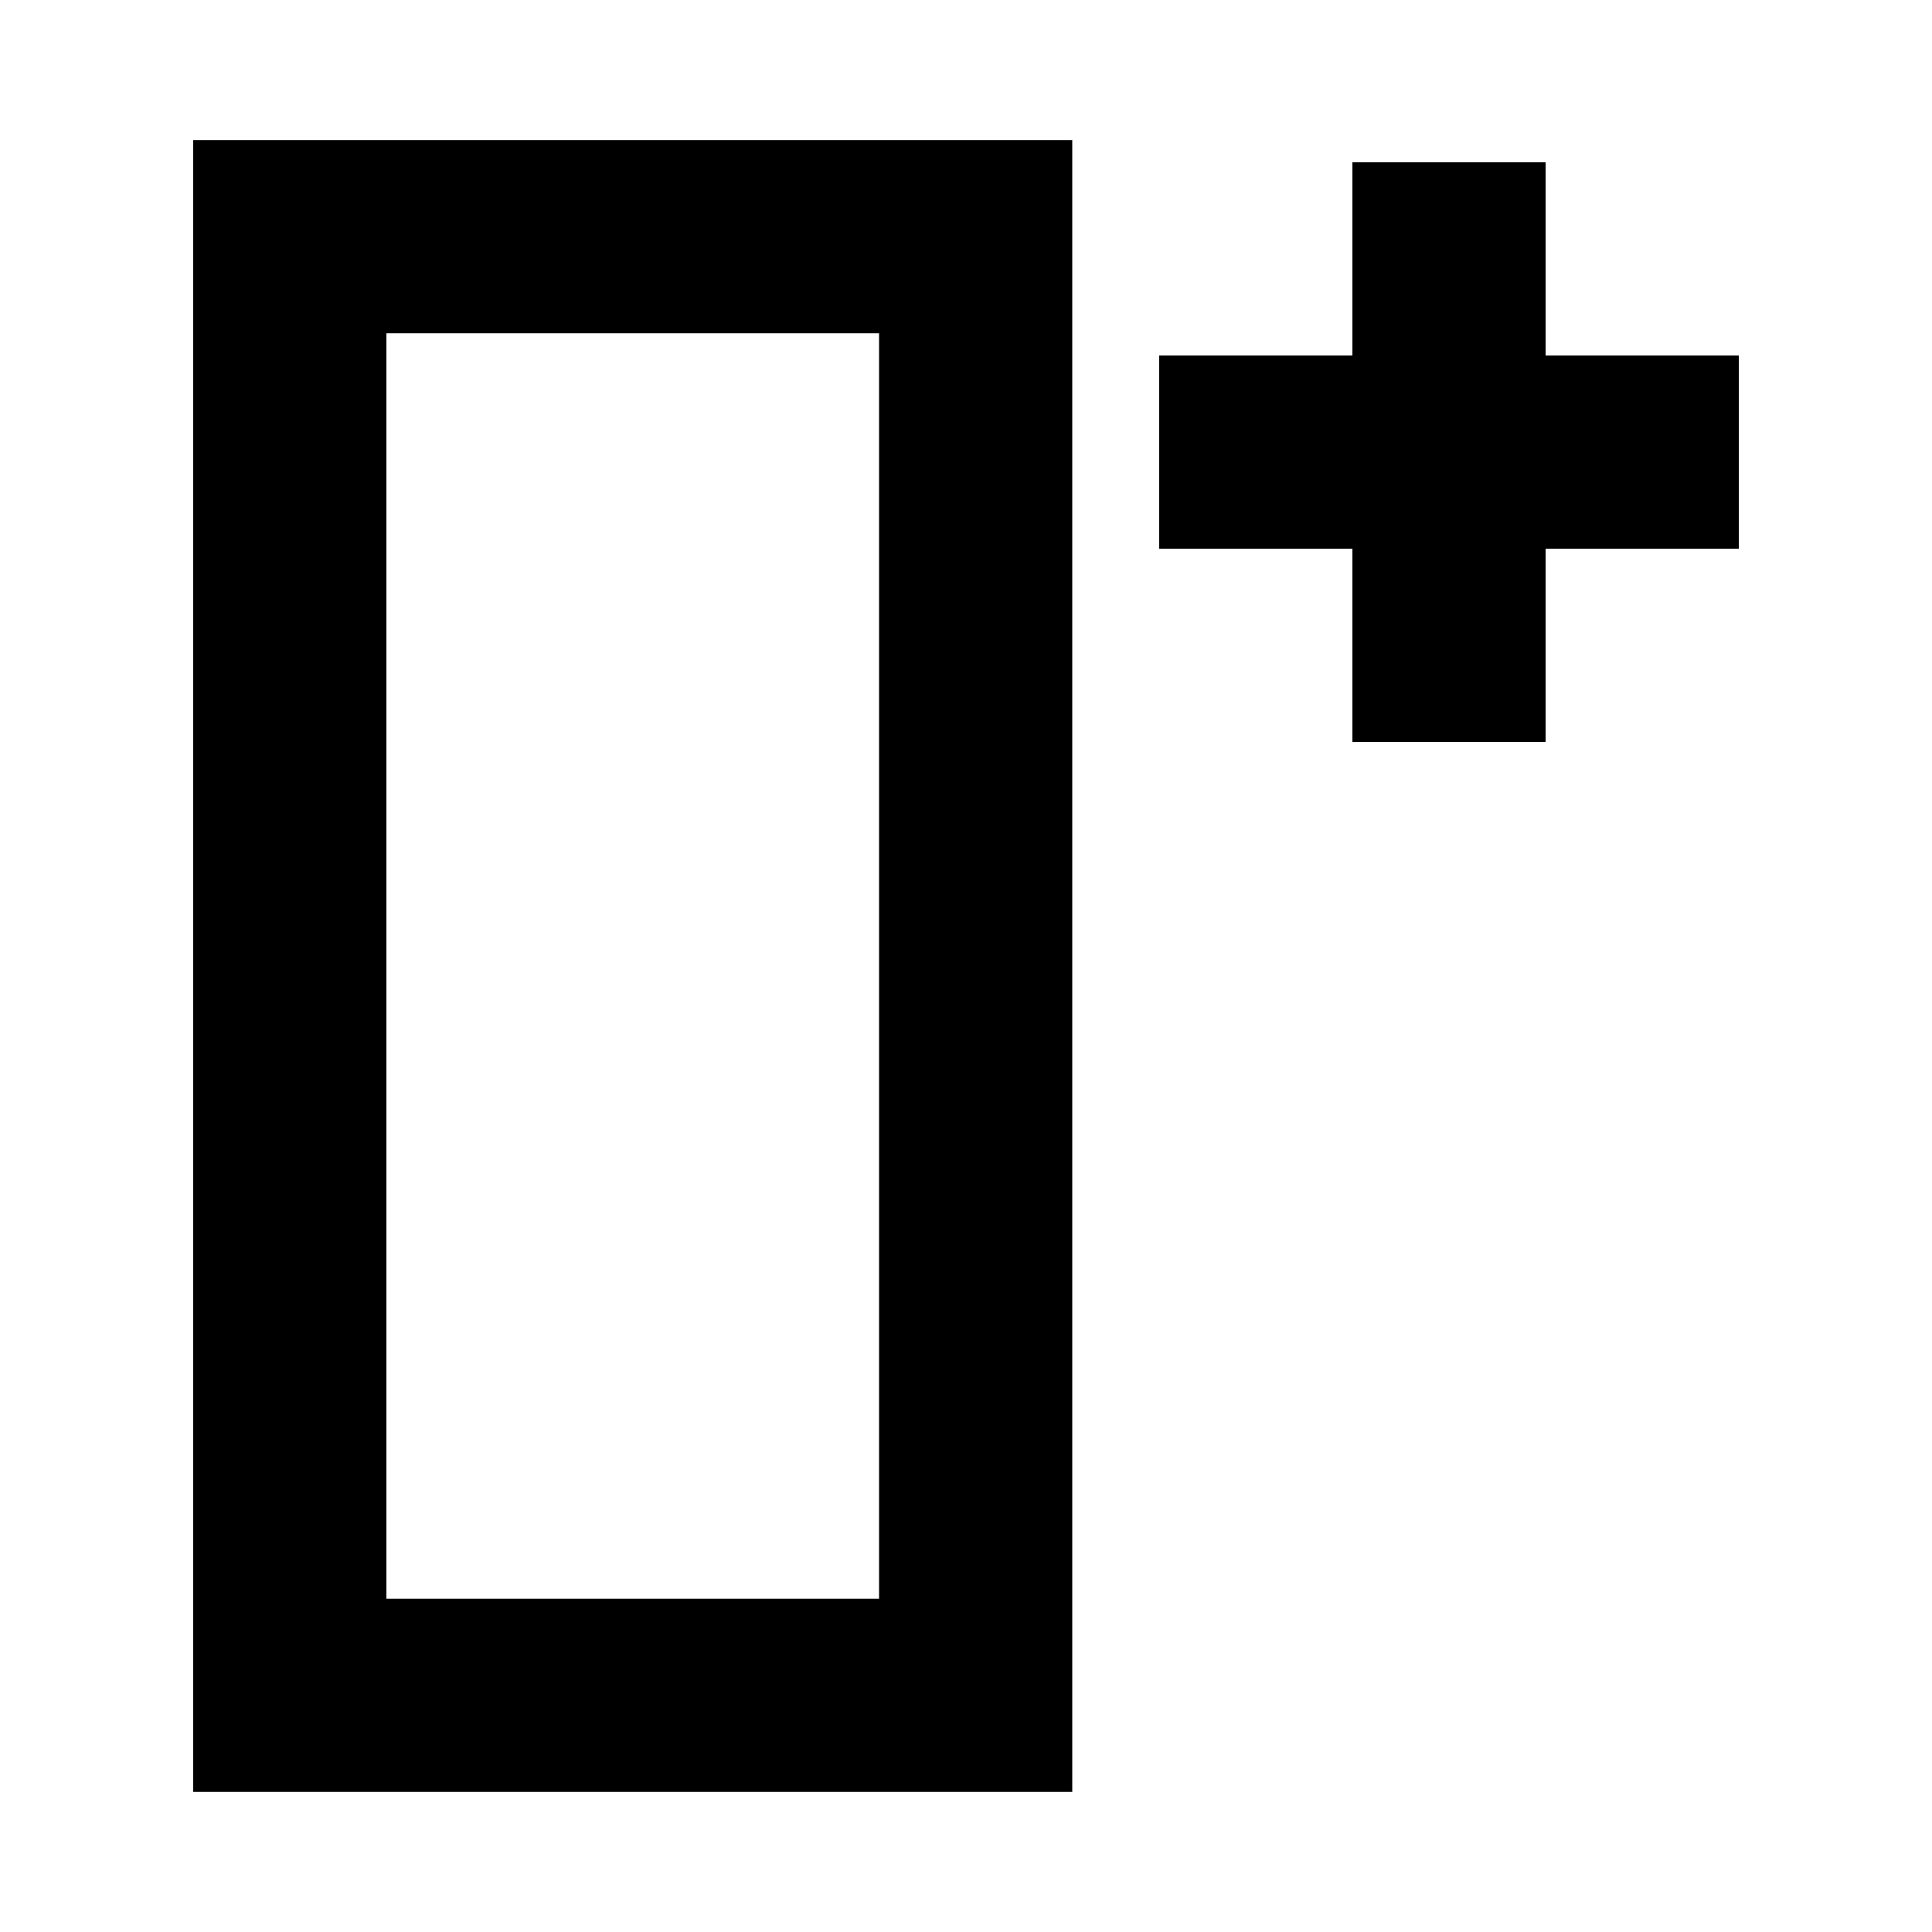
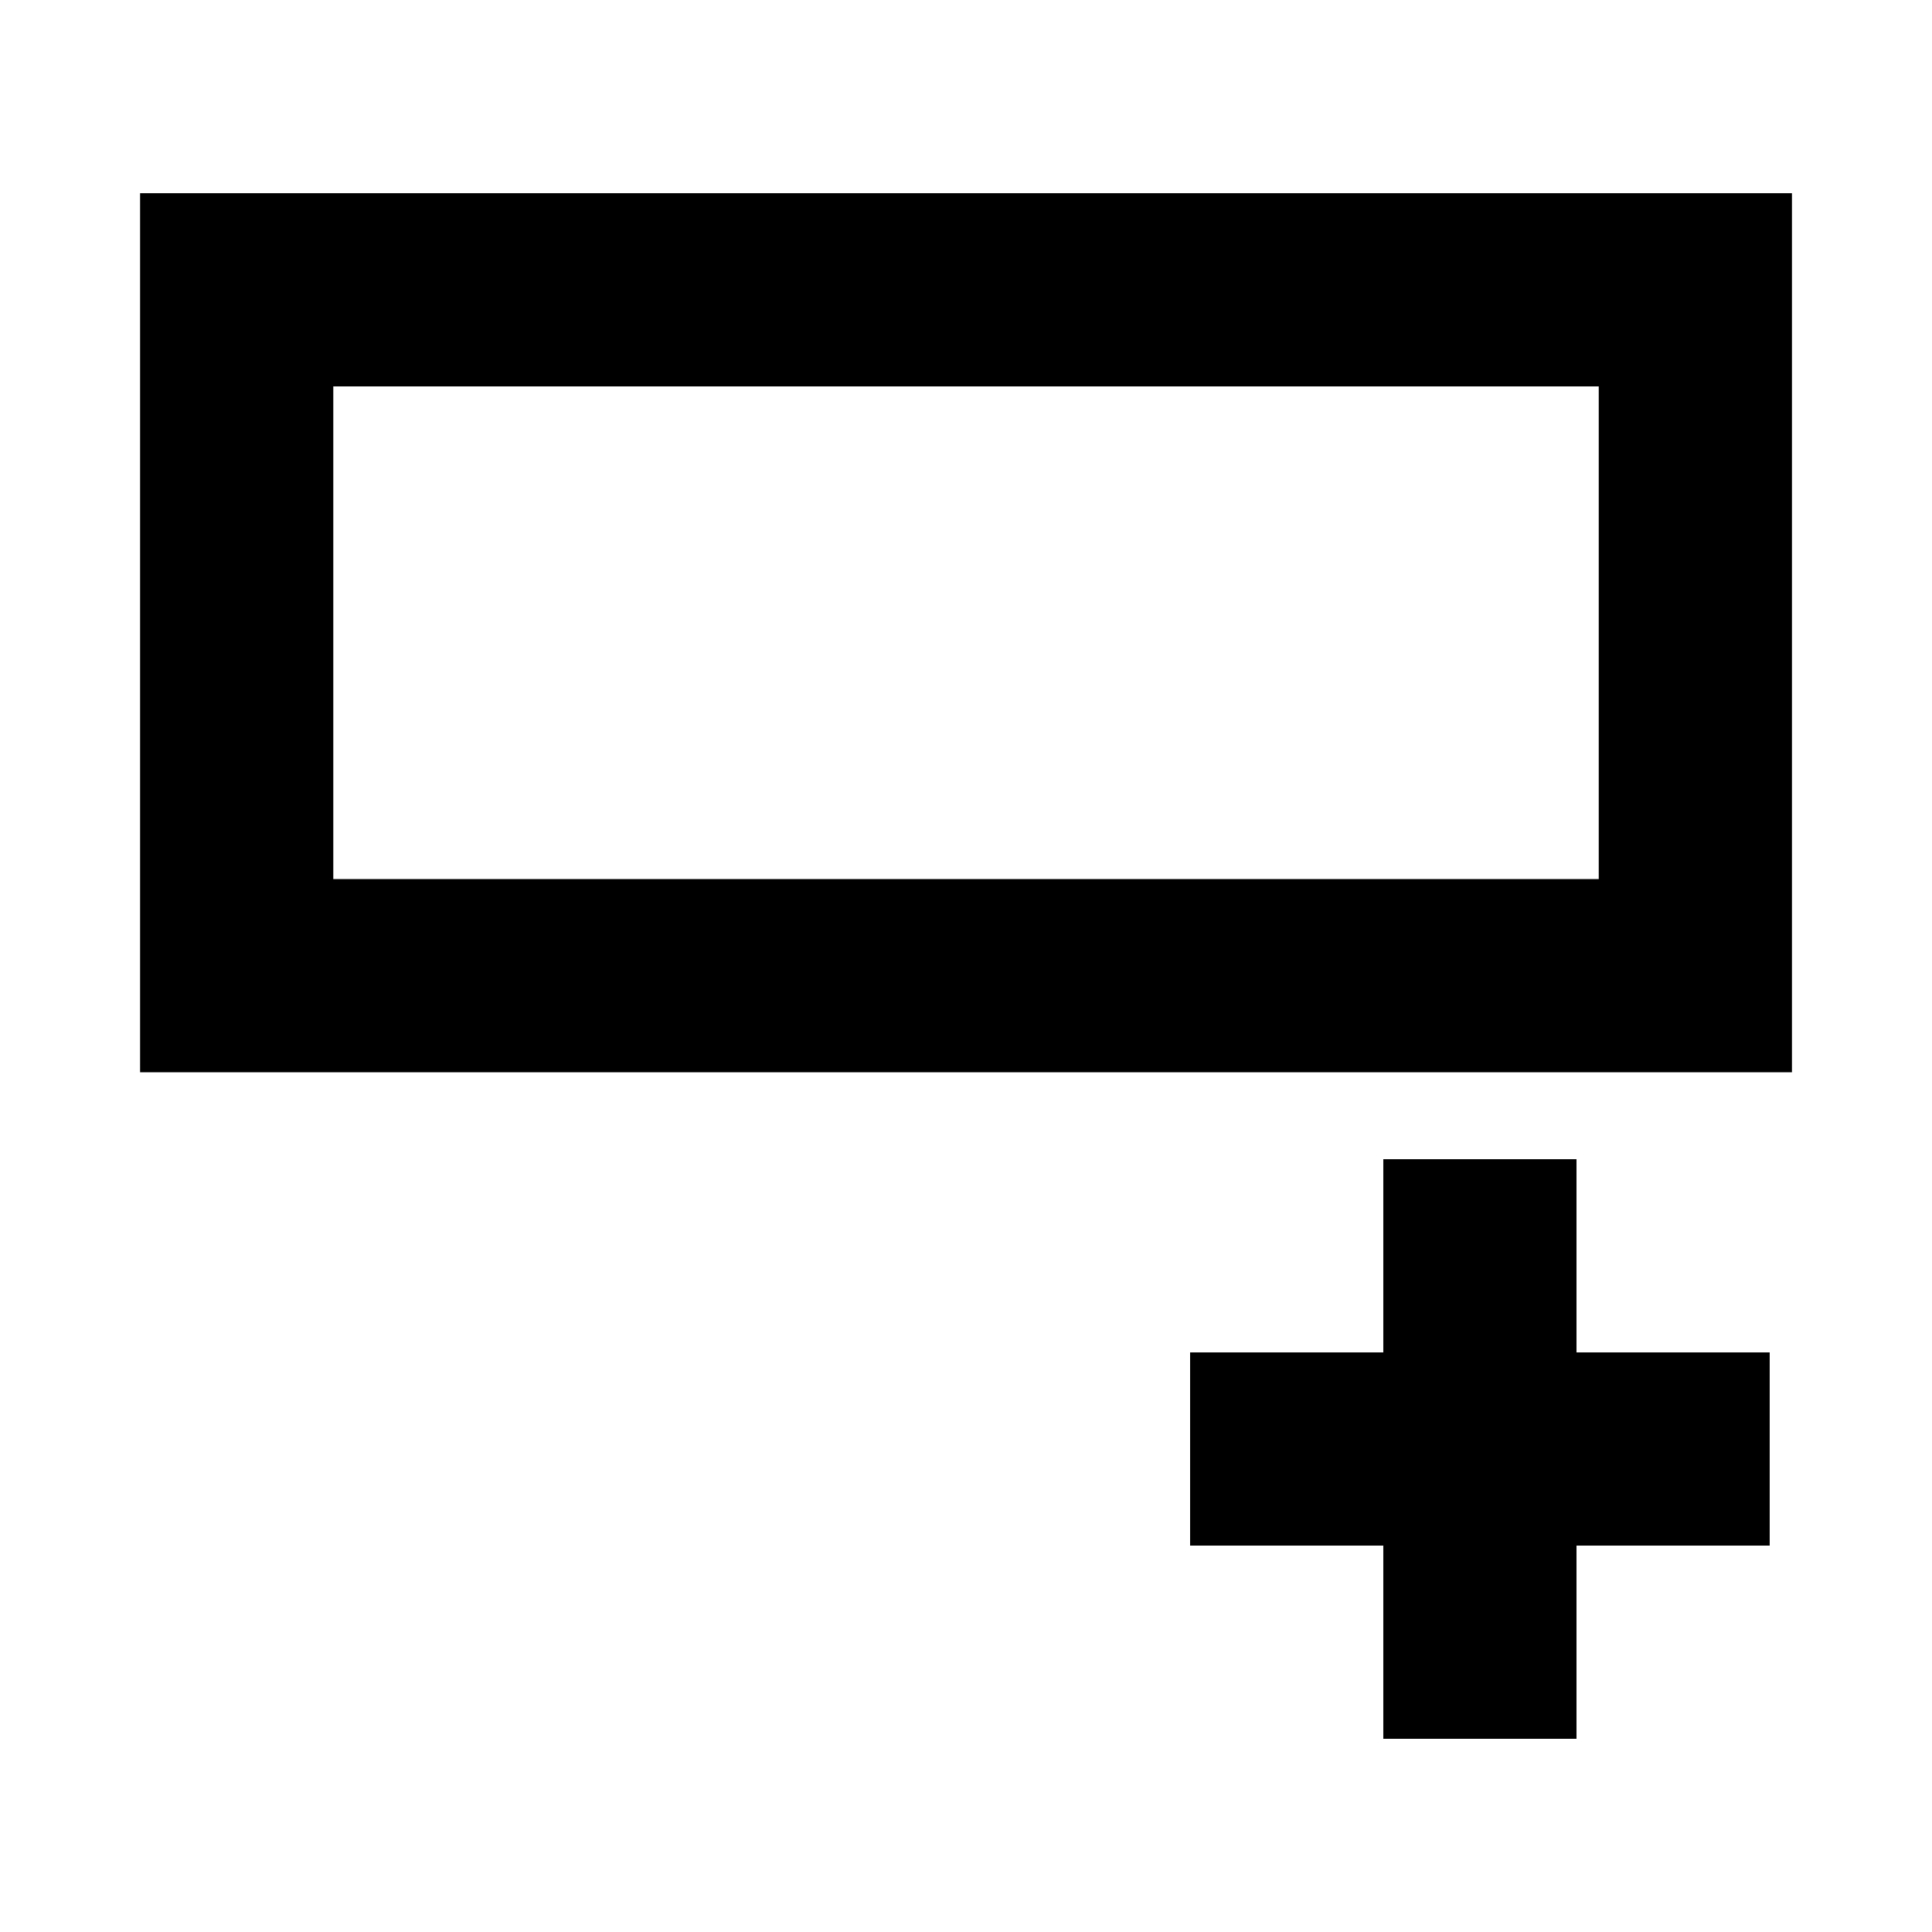
<svg xmlns="http://www.w3.org/2000/svg" width="10mm" height="10mm" version="1.1" viewBox="0 0 10 10">
-   <g transform="translate(0 .119902)" stroke="currentColor">
+   <g transform="rotate(90 4.94005 4.94005)" stroke="currentColor">
    <rect transform="scale(1,-1)" x="1.5" y="-8.655" width="3.55" height="7.55" fill="none" />
    <g transform="translate(.5 -.279823)">
      <path d="m5.5 2.5h3" />
      <path d="m7 1v3" />
    </g>
  </g>
</svg>
